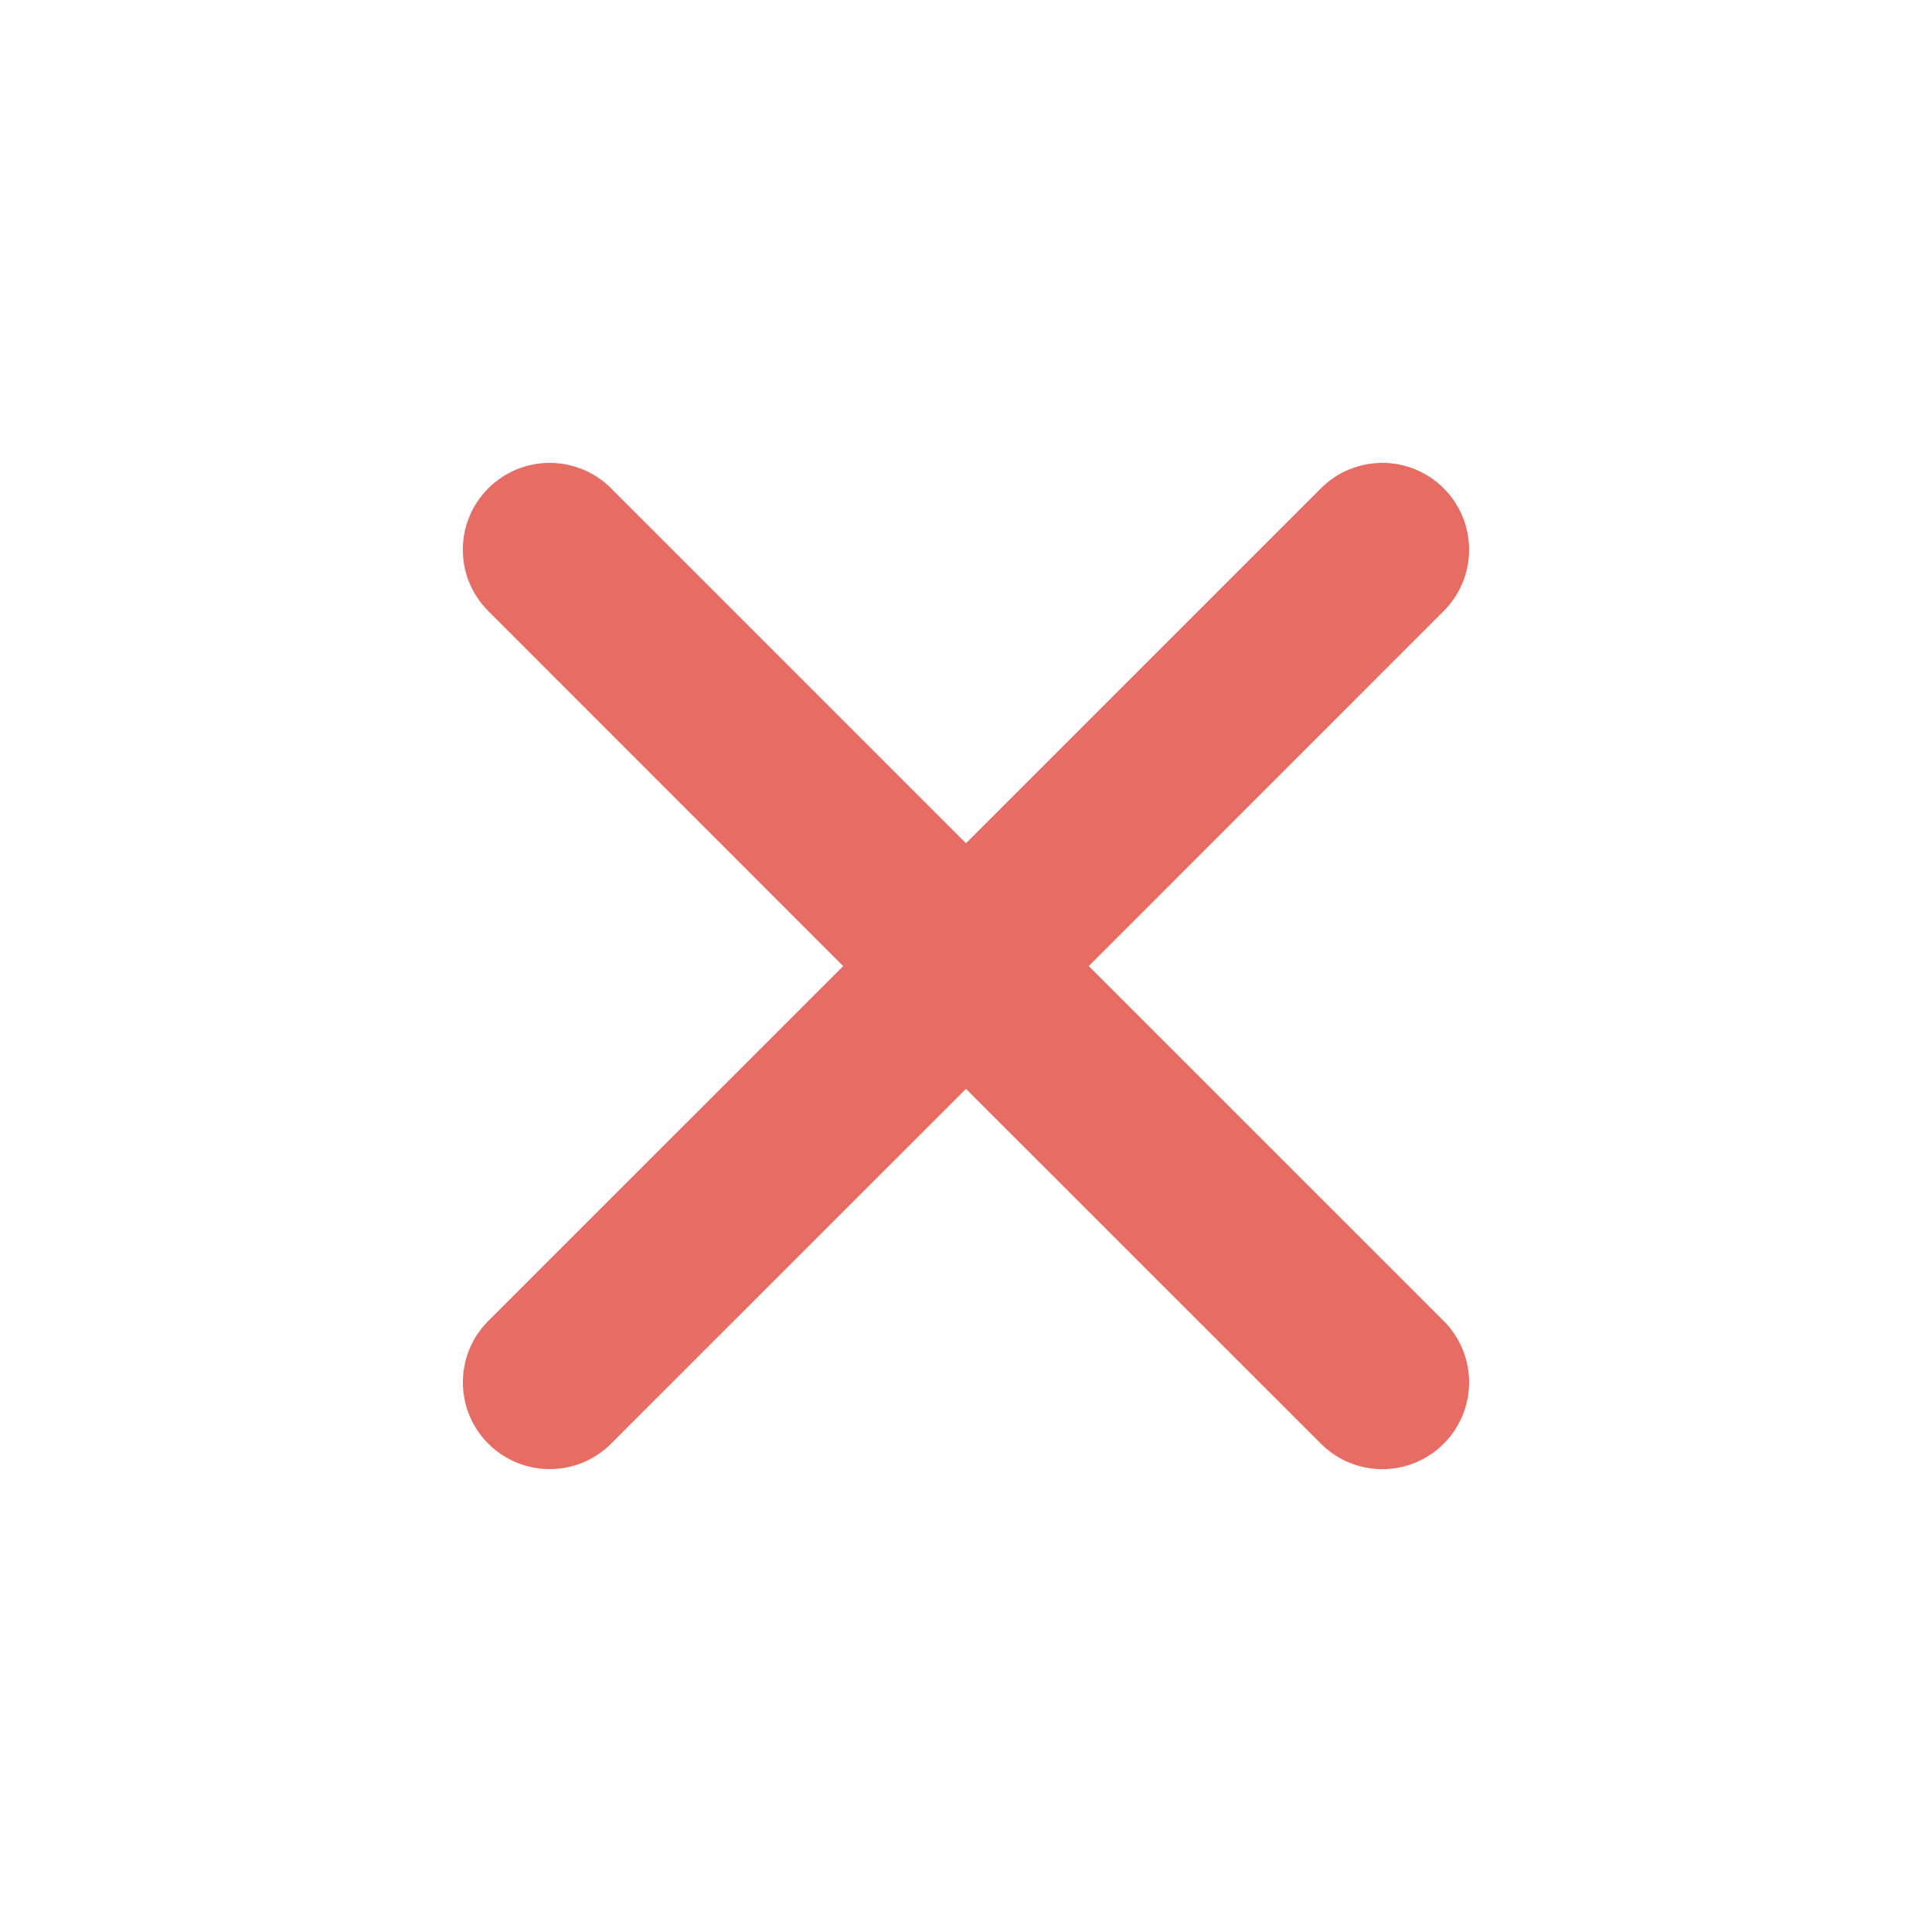
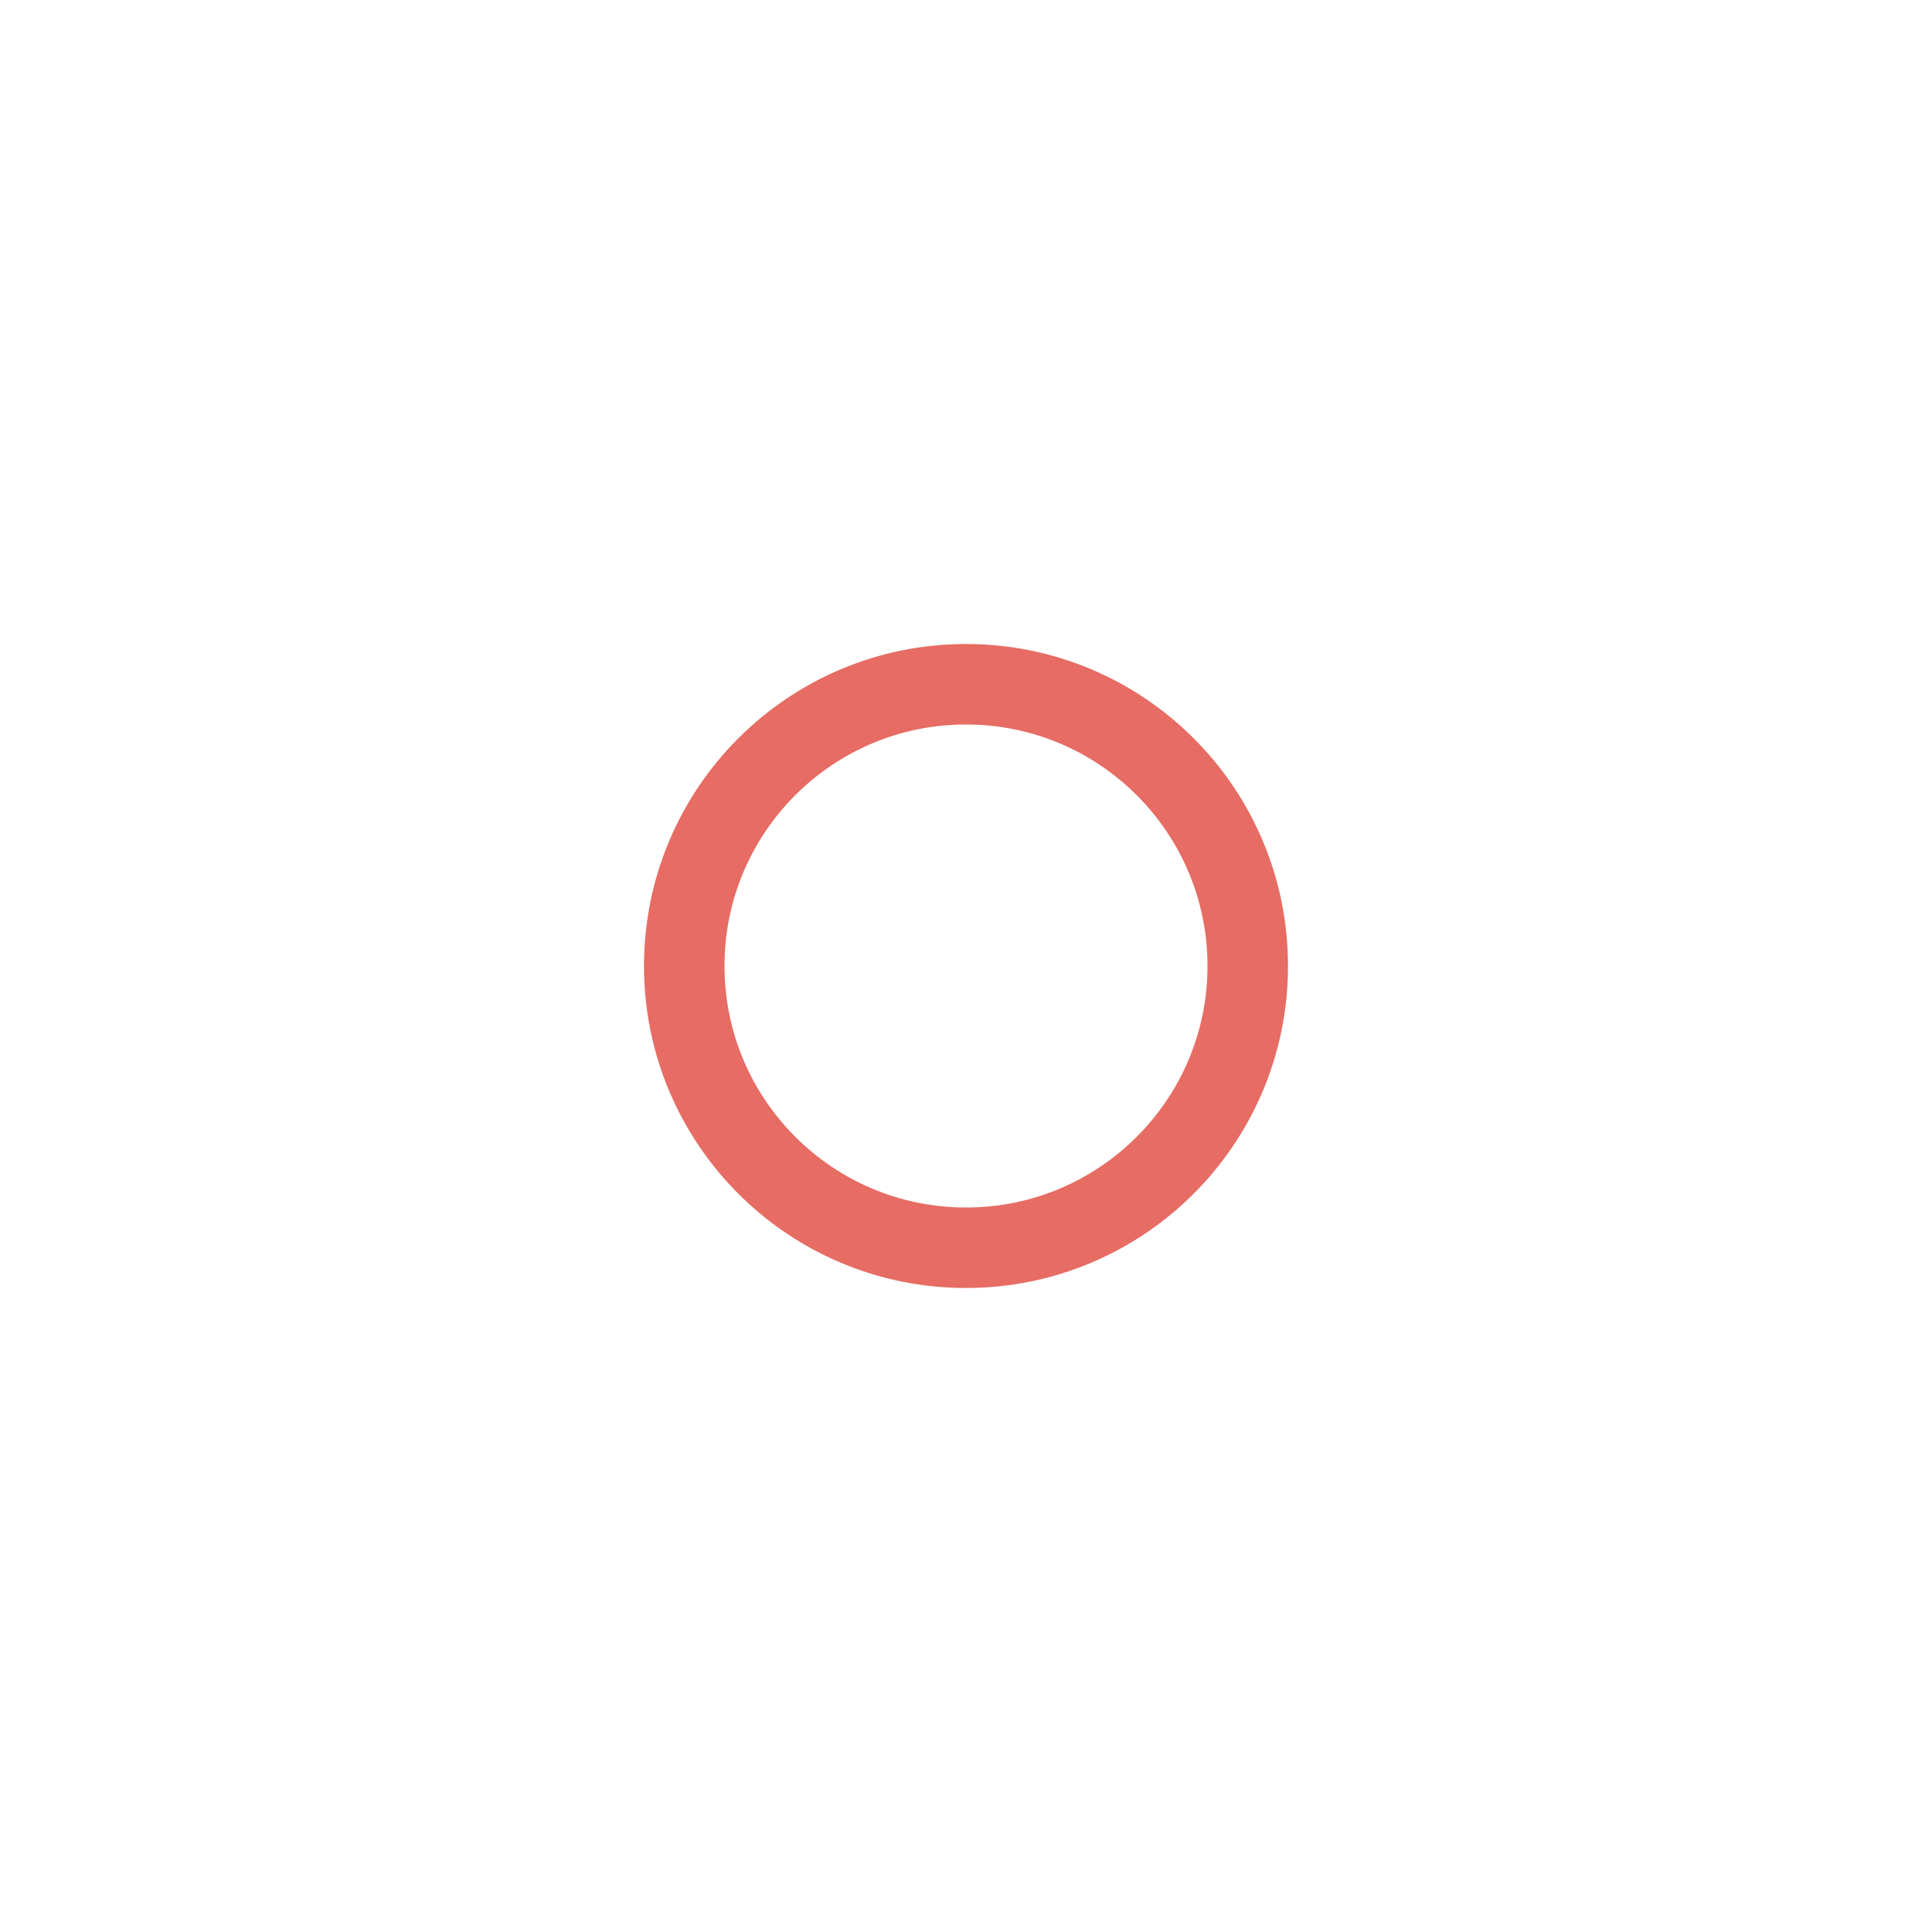
<svg xmlns="http://www.w3.org/2000/svg" width="24" height="24" viewBox="0 0 24 24" fill="none">
-   <path fill-rule="evenodd" clip-rule="evenodd" d="M16.409 6.066C16.83 5.645 17.513 5.645 17.934 6.066C18.355 6.487 18.355 7.17 17.934 7.591L13.525 12.001L17.934 16.409C18.355 16.83 18.355 17.513 17.934 17.934C17.513 18.356 16.83 18.356 16.409 17.934L12 13.526L7.591 17.934C7.17 18.355 6.487 18.355 6.066 17.934C5.645 17.513 5.645 16.83 6.066 16.409L10.475 12.001L6.066 7.591C5.644 7.17 5.644 6.487 6.066 6.066C6.487 5.645 7.17 5.645 7.591 6.066L12 10.475L16.409 6.066Z" fill="#E66C64" />
+   <path d="M15.5 12C15.5 13.933 13.933 15.5 12 15.5C10.067 15.5 8.5 13.933 8.5 12C8.5 10.067 10.067 8.5 12 8.5C13.933 8.5 15.5 10.067 15.5 12Z" stroke="#E66C64" />
</svg>
